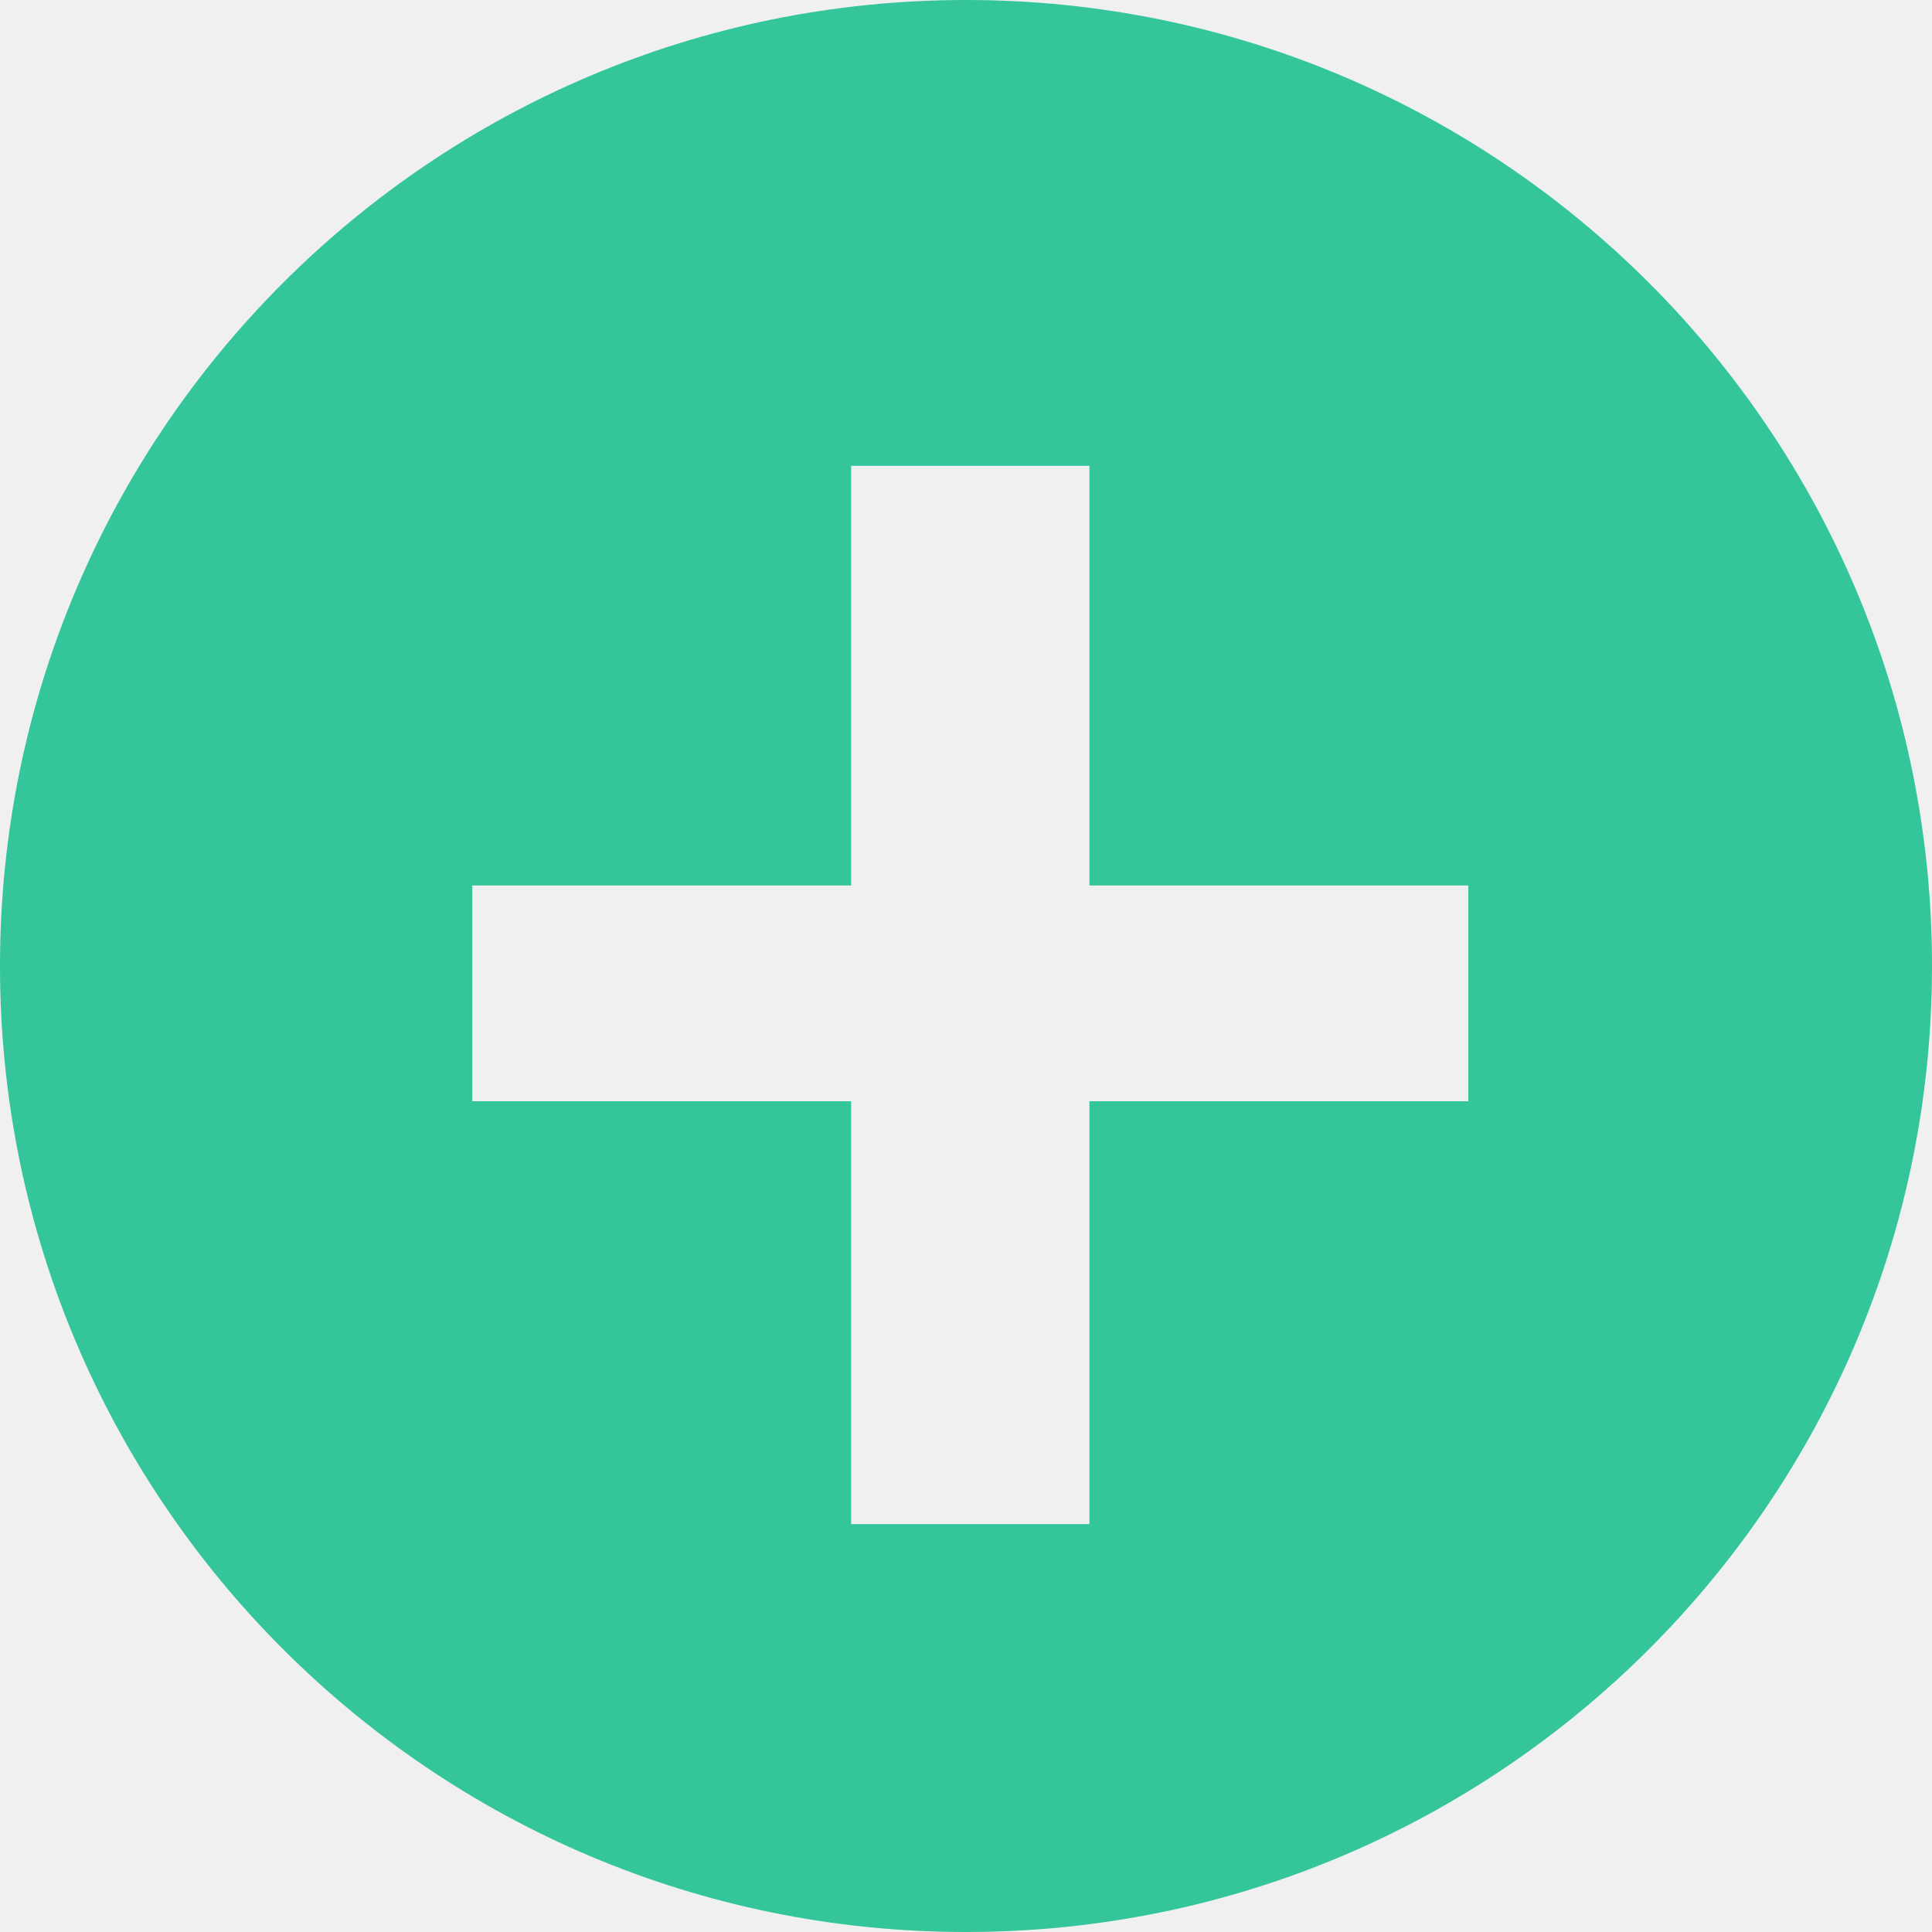
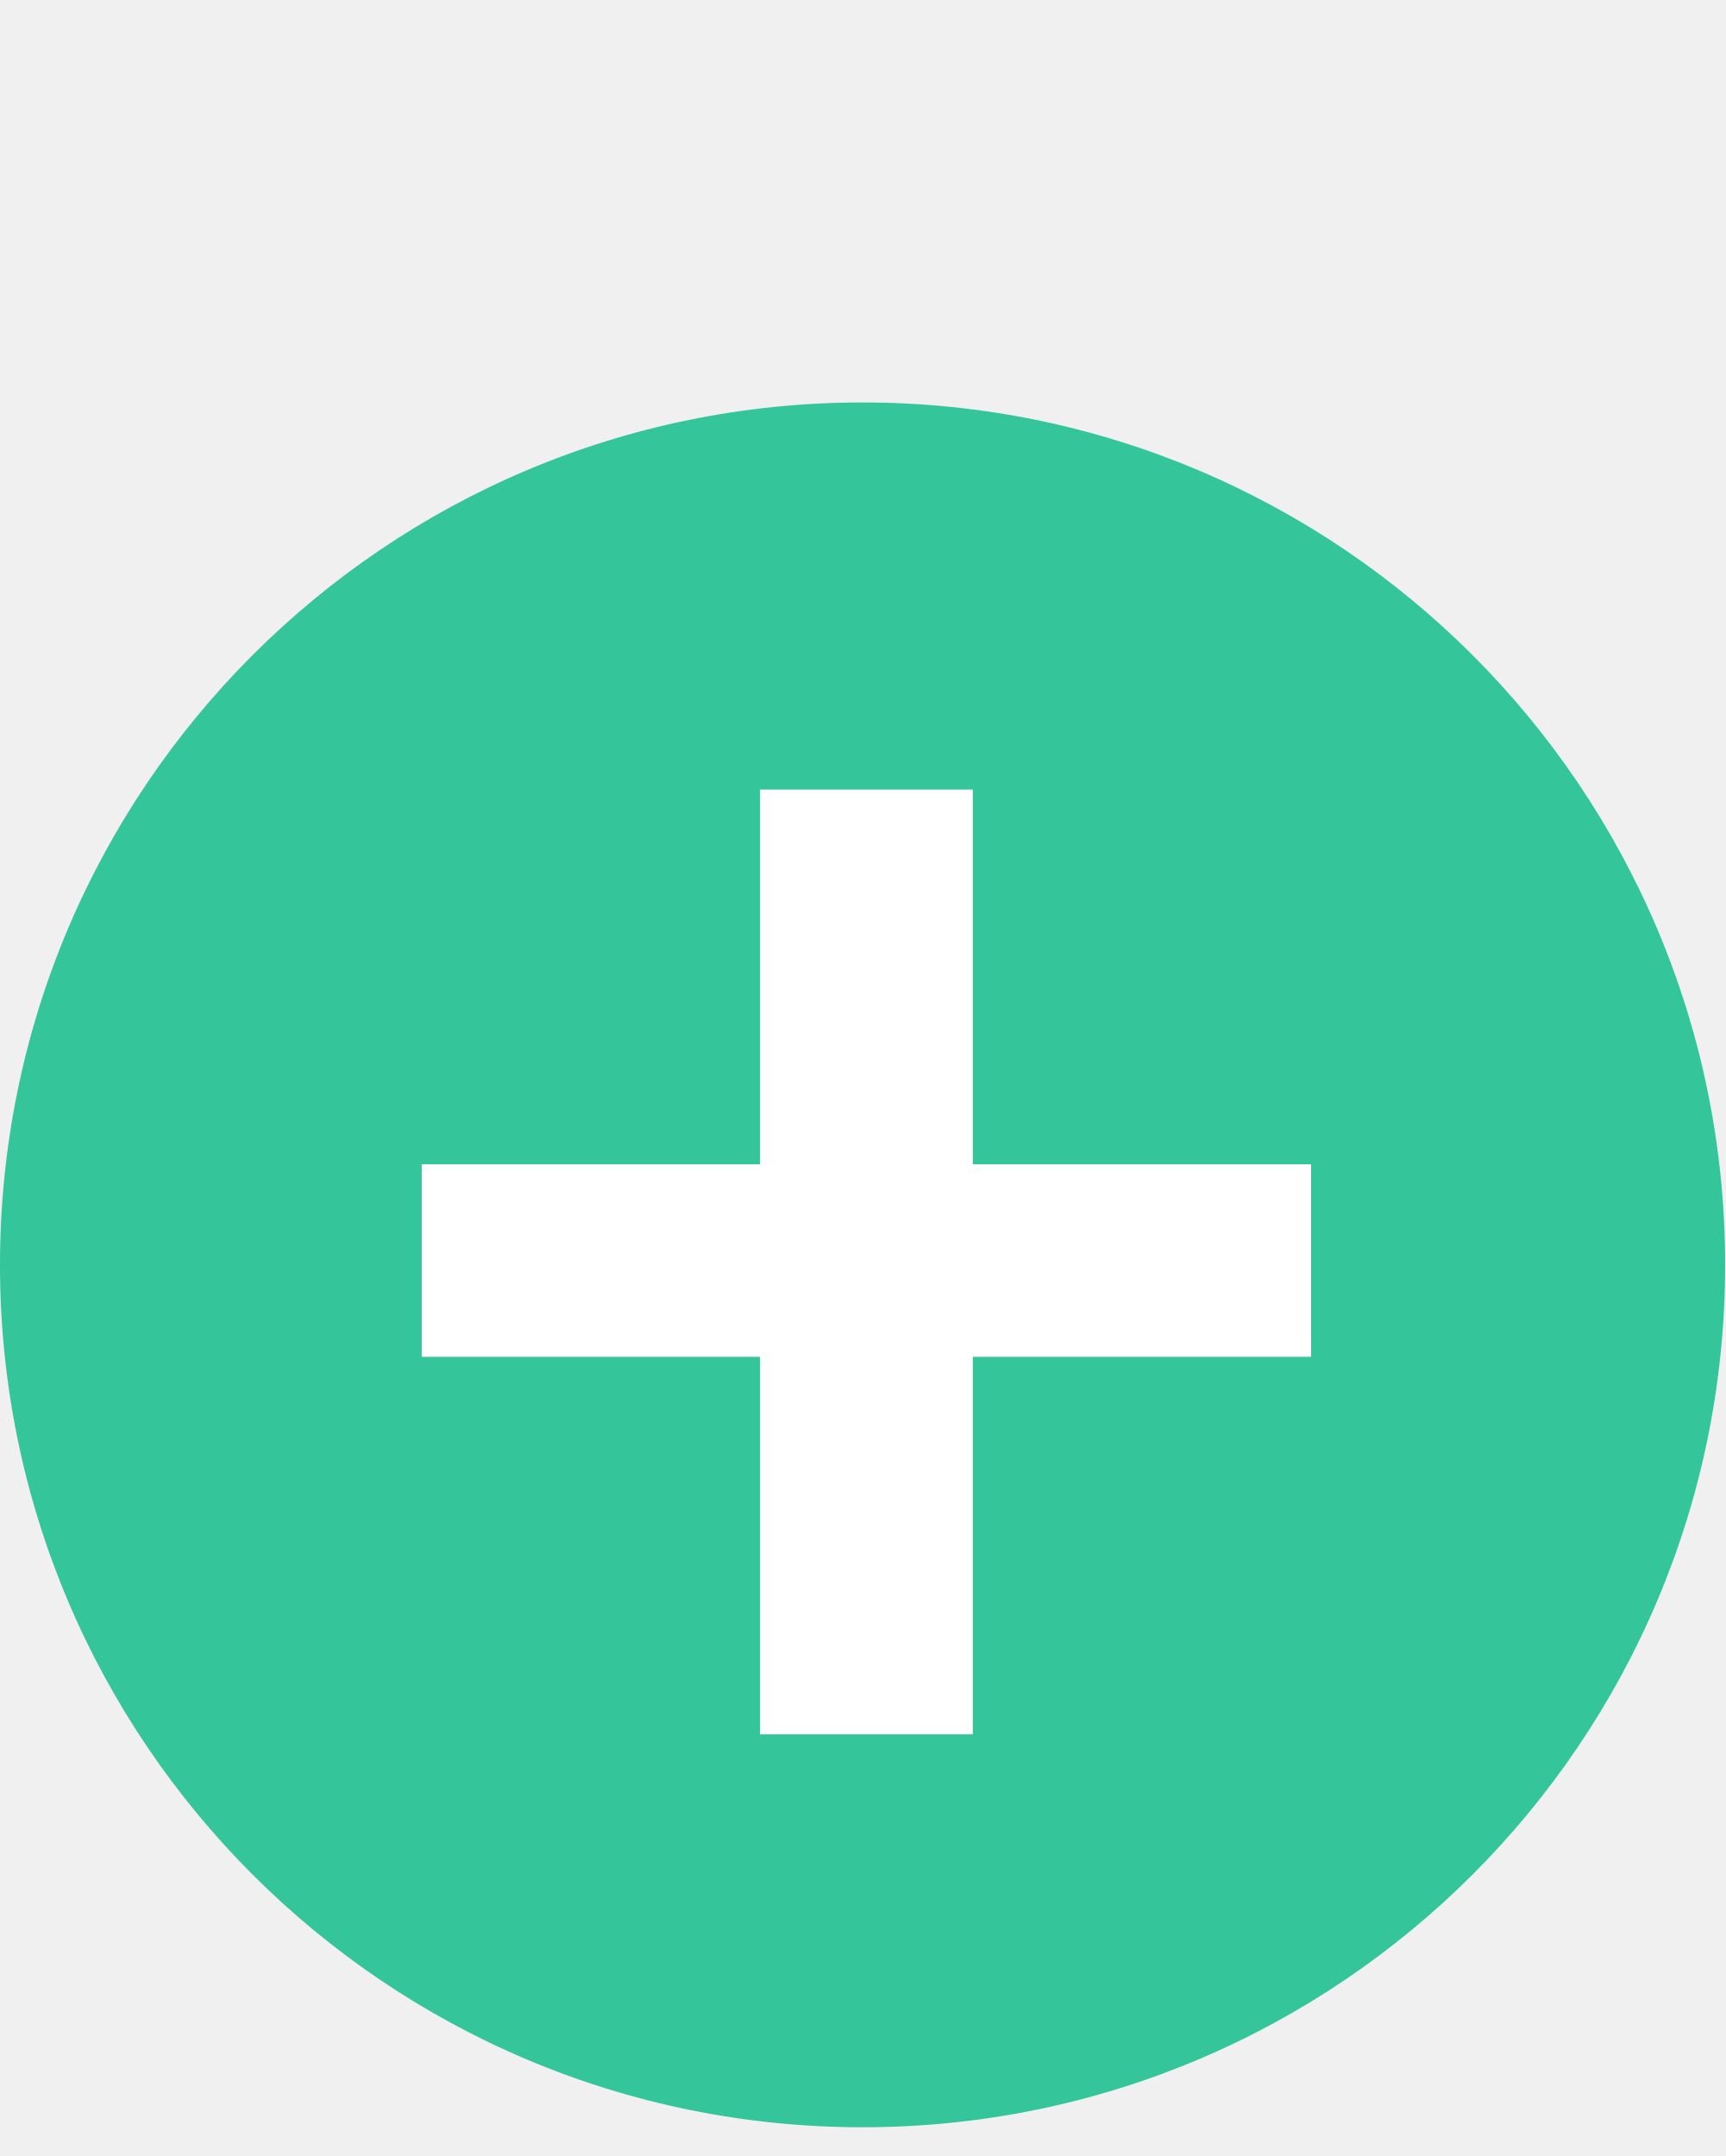
- <svg xmlns="http://www.w3.org/2000/svg" width="60" height="60" viewBox="0 0 60 60" fill="none">
-   <path fill-rule="evenodd" clip-rule="evenodd" d="M30 60C46.569 60 60 46.569 60 30C60 13.431 46.569 0 30 0C13.431 0 0 13.431 0 30C0 46.569 13.431 60 30 60ZM26.433 34.2V47.333H33.833V34.2H45.6V27.5H33.833V14.467H26.433V27.5H14.667V34.2H26.433Z" fill="#34C59B" />
+ <svg xmlns="http://www.w3.org/2000/svg" width="60" height="75" viewBox="0 0 60 75" fill="none">
+   <circle cx="30" cy="44" r="30" fill="#34C59B" />
+   <path d="M26.433 60.333V47.2H14.667V40.5H26.433V27.467H33.833V40.5H45.6V47.2H33.833V60.333H26.433Z" fill="white" />
</svg>
